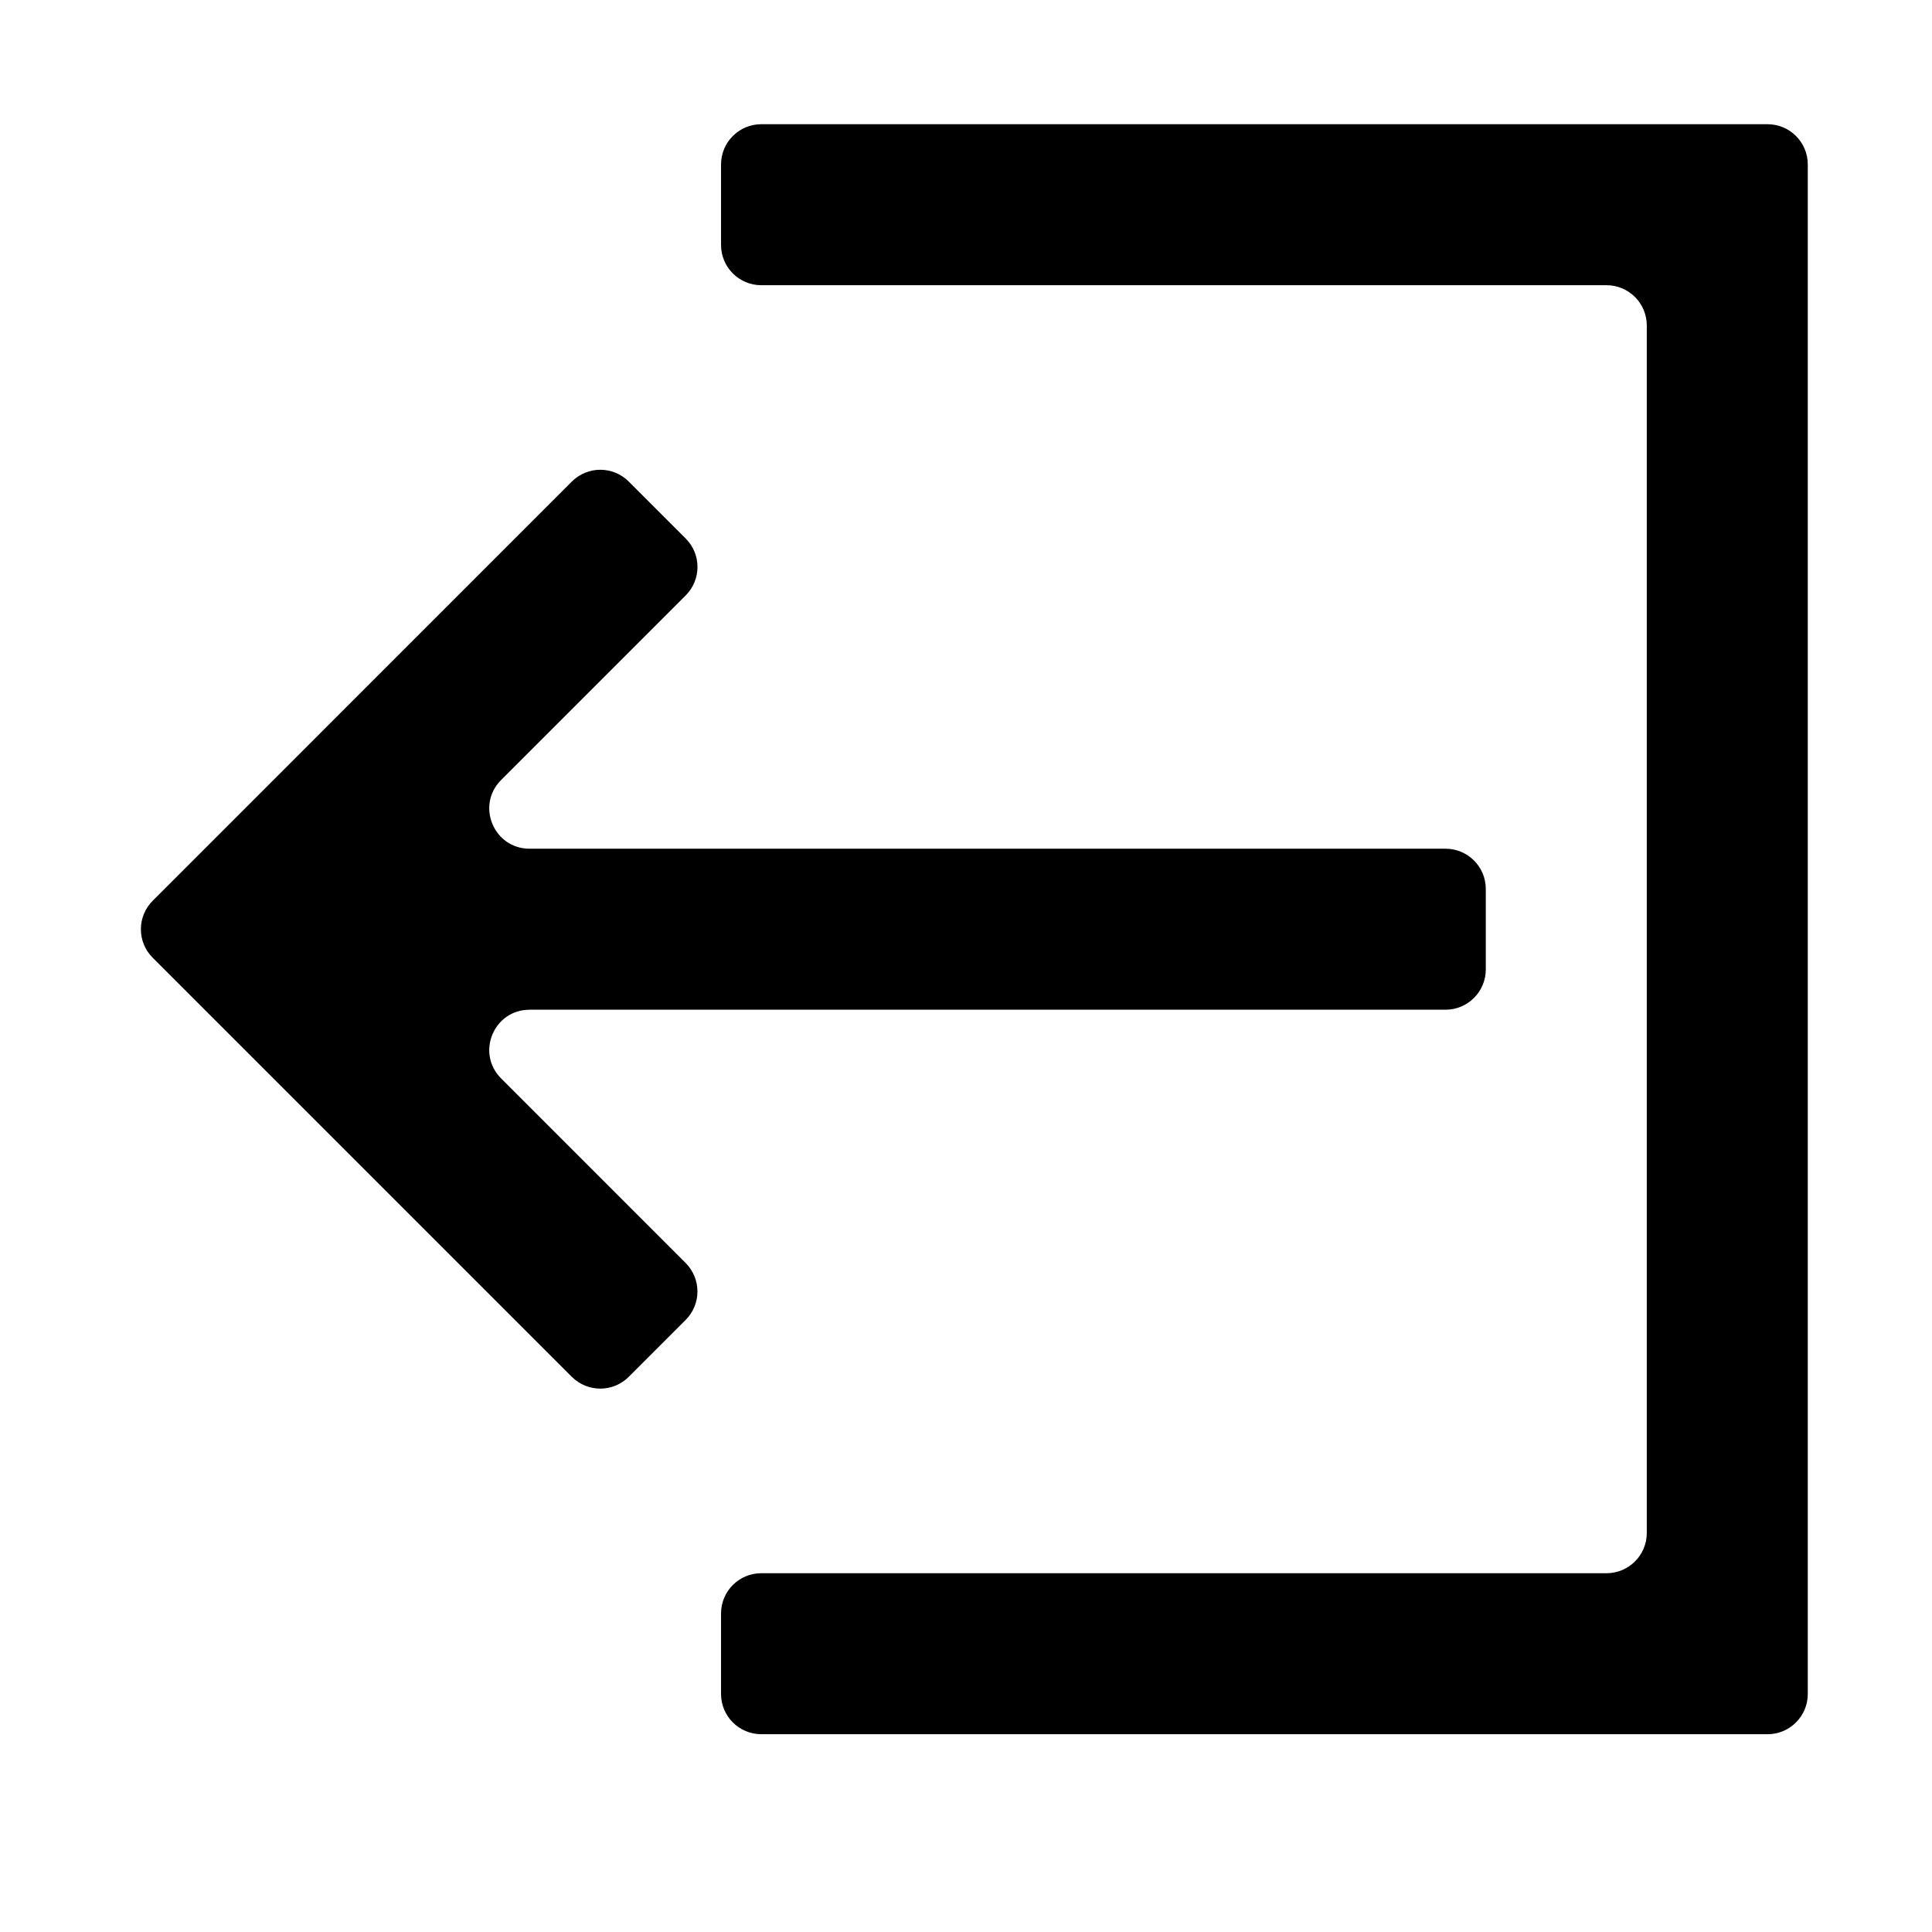
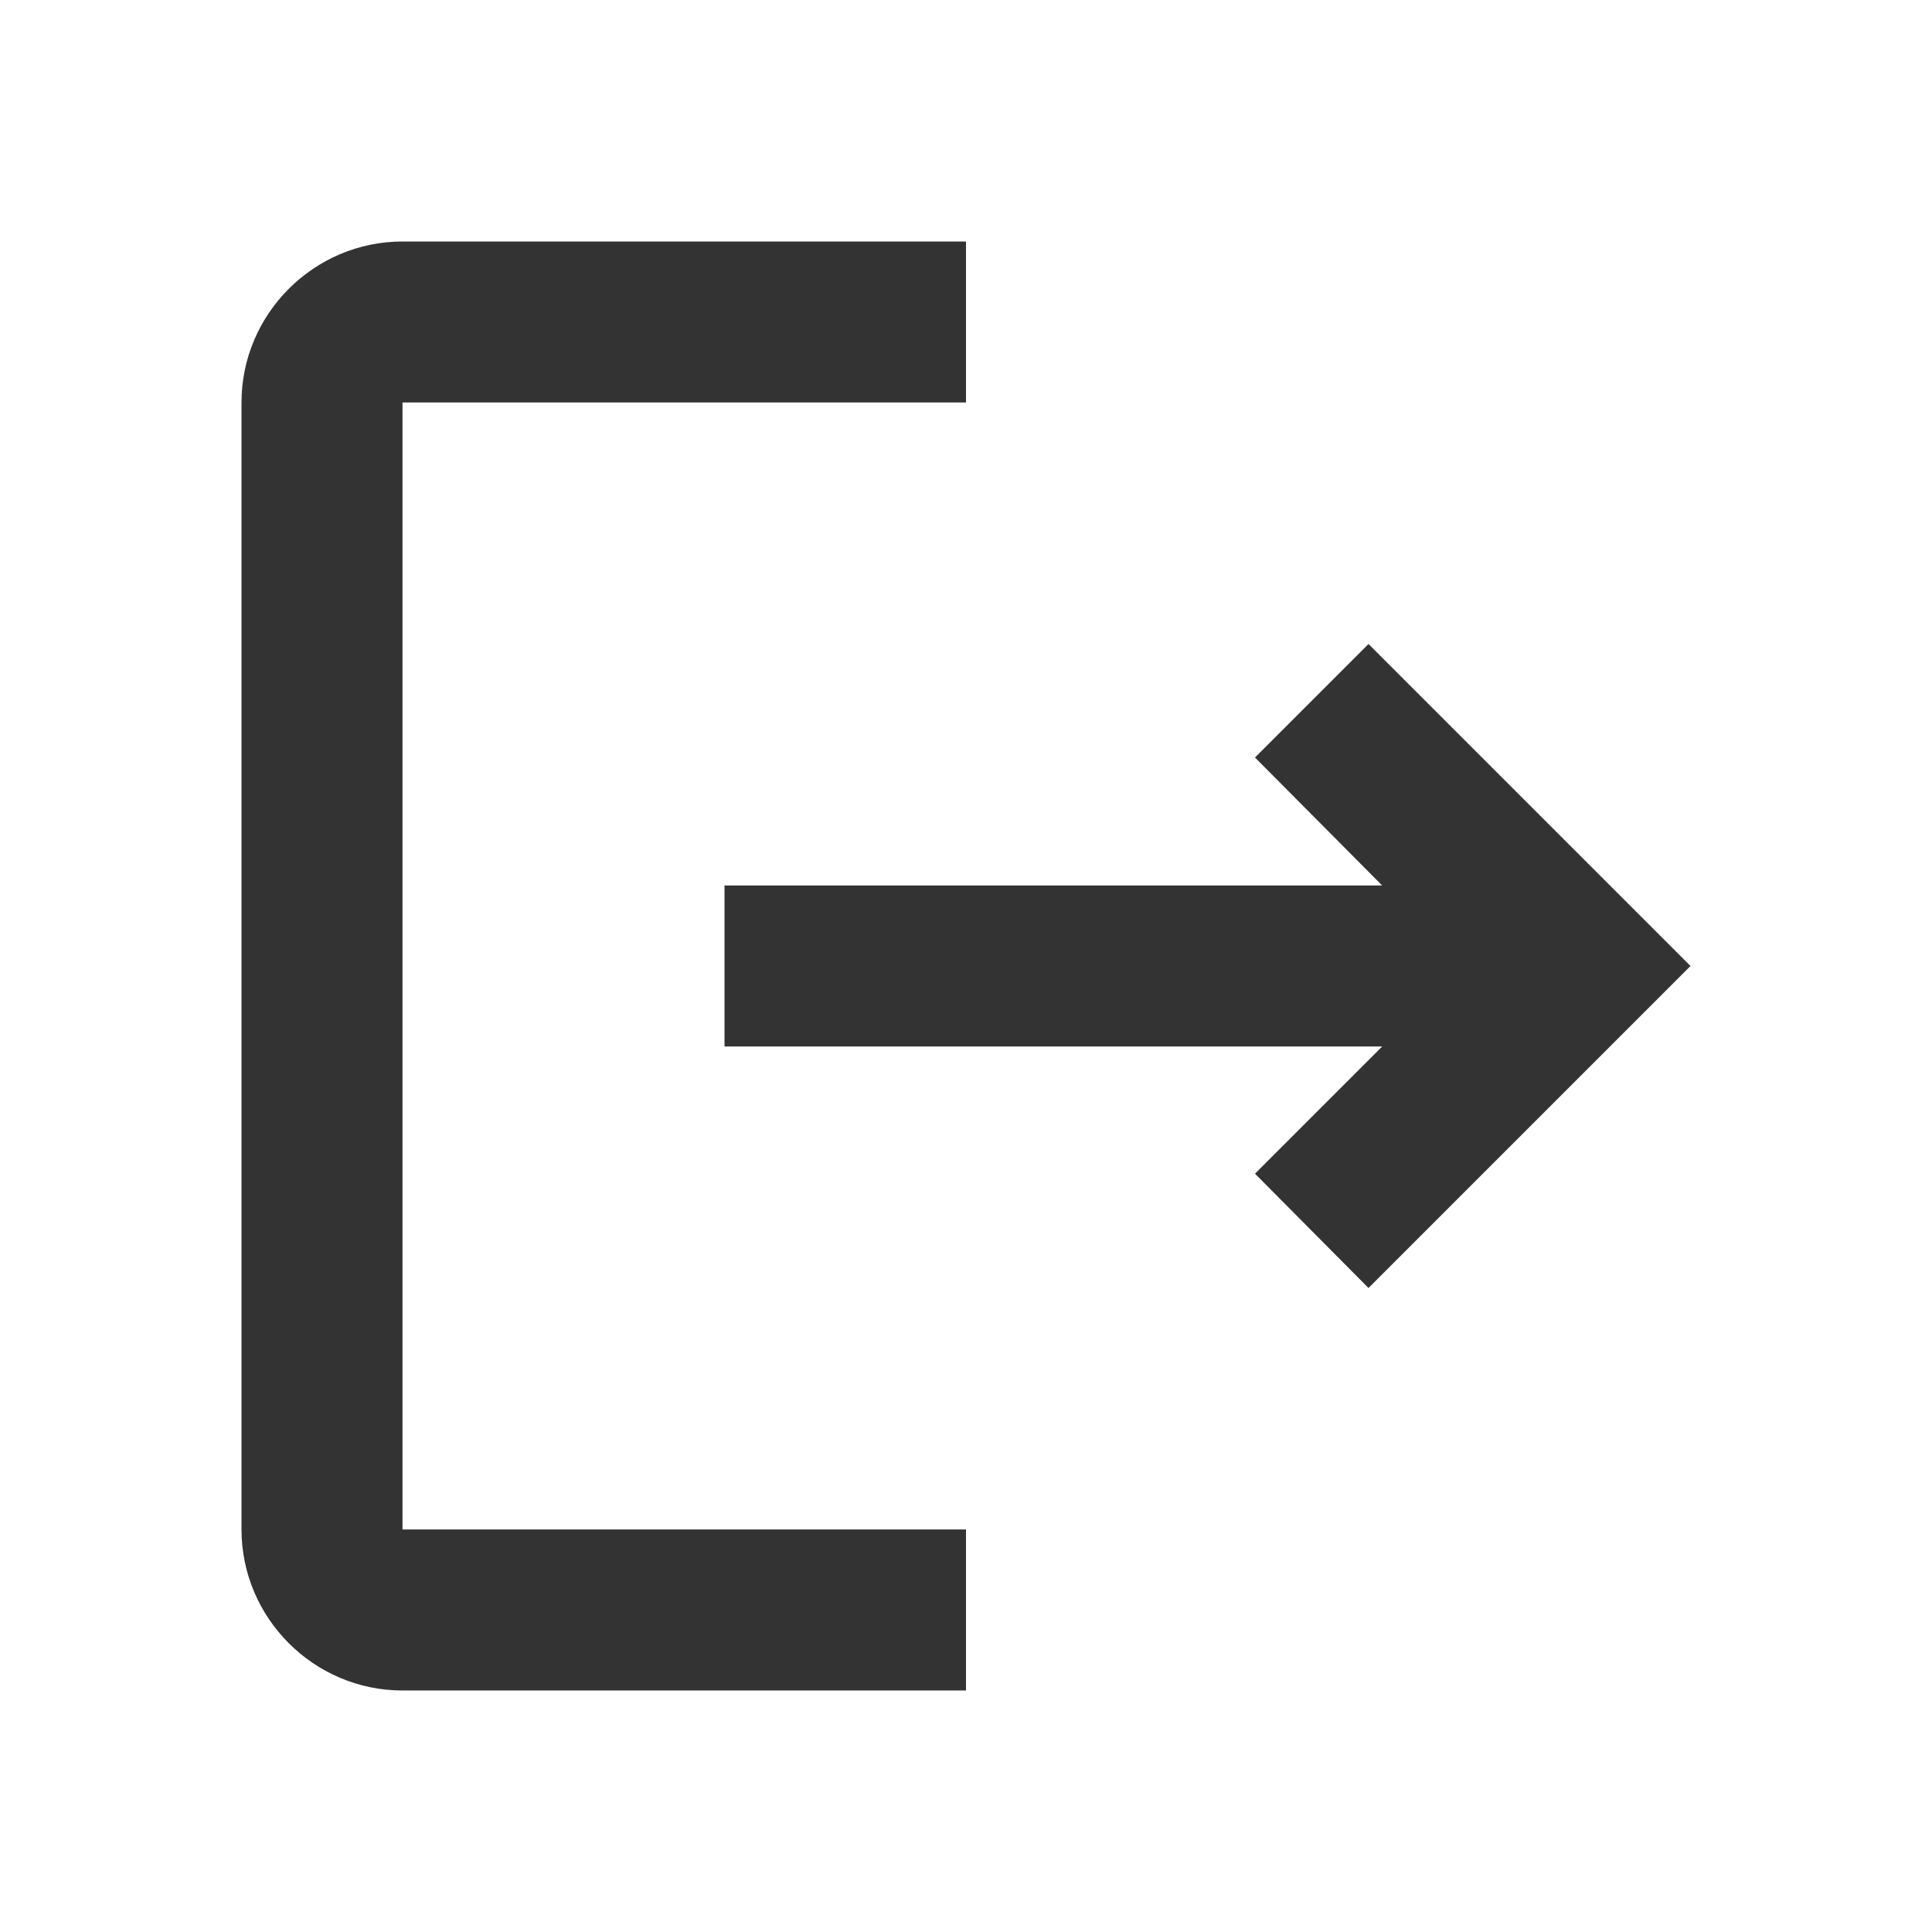
- <svg xmlns="http://www.w3.org/2000/svg" t="1664350335416" class="icon" viewBox="0 0 1024 1024" version="1.1" p-id="991" width="200" height="200">
-   <path d="M303.083 729.749a21.333 21.333 0 0 0 30.165 0l30.165-30.165a21.333 21.333 0 0 0 0-30.165l-97.813-97.835c-13.44-13.44-3.925-36.416 15.083-36.416h485.483a21.333 21.333 0 0 0 21.333-21.333v-42.667a21.333 21.333 0 0 0-21.333-21.333H280.683c-19.008 0-28.523-22.976-15.083-36.416l97.835-97.835a21.333 21.333 0 0 0 0-30.165l-30.187-30.187a21.333 21.333 0 0 0-30.165 0L80.917 477.44a21.333 21.333 0 0 0 0 30.165l222.165 222.165z" p-id="992" />
-   <path d="M382.165 855.168a21.333 21.333 0 0 1 21.333-21.333h448a21.333 21.333 0 0 0 21.333-21.333v-640a21.333 21.333 0 0 0-21.333-21.333h-448a21.333 21.333 0 0 1-21.333-21.333v-42.667a21.333 21.333 0 0 1 21.333-21.333h533.333a21.333 21.333 0 0 1 21.333 21.333v810.667a21.333 21.333 0 0 1-21.333 21.333h-533.333a21.333 21.333 0 0 1-21.333-21.333v-42.667z" p-id="993" />
+ <svg xmlns="http://www.w3.org/2000/svg" class="icon" width="200px" height="200.00px" viewBox="0 0 1024 1024" version="1.1">
+   <path fill="#333333" d="M725.333 341.333l-60.16 60.16L732.587 469.333H384v85.333h348.587l-67.413 67.413L725.333 682.667l170.667-170.667-170.667-170.667zM213.333 213.333h298.667V128H213.333c-46.933 0-85.333 38.4-85.333 85.333v597.333c0 46.933 38.4 85.333 85.333 85.333h298.667v-85.333H213.333V213.333z" />
</svg>
